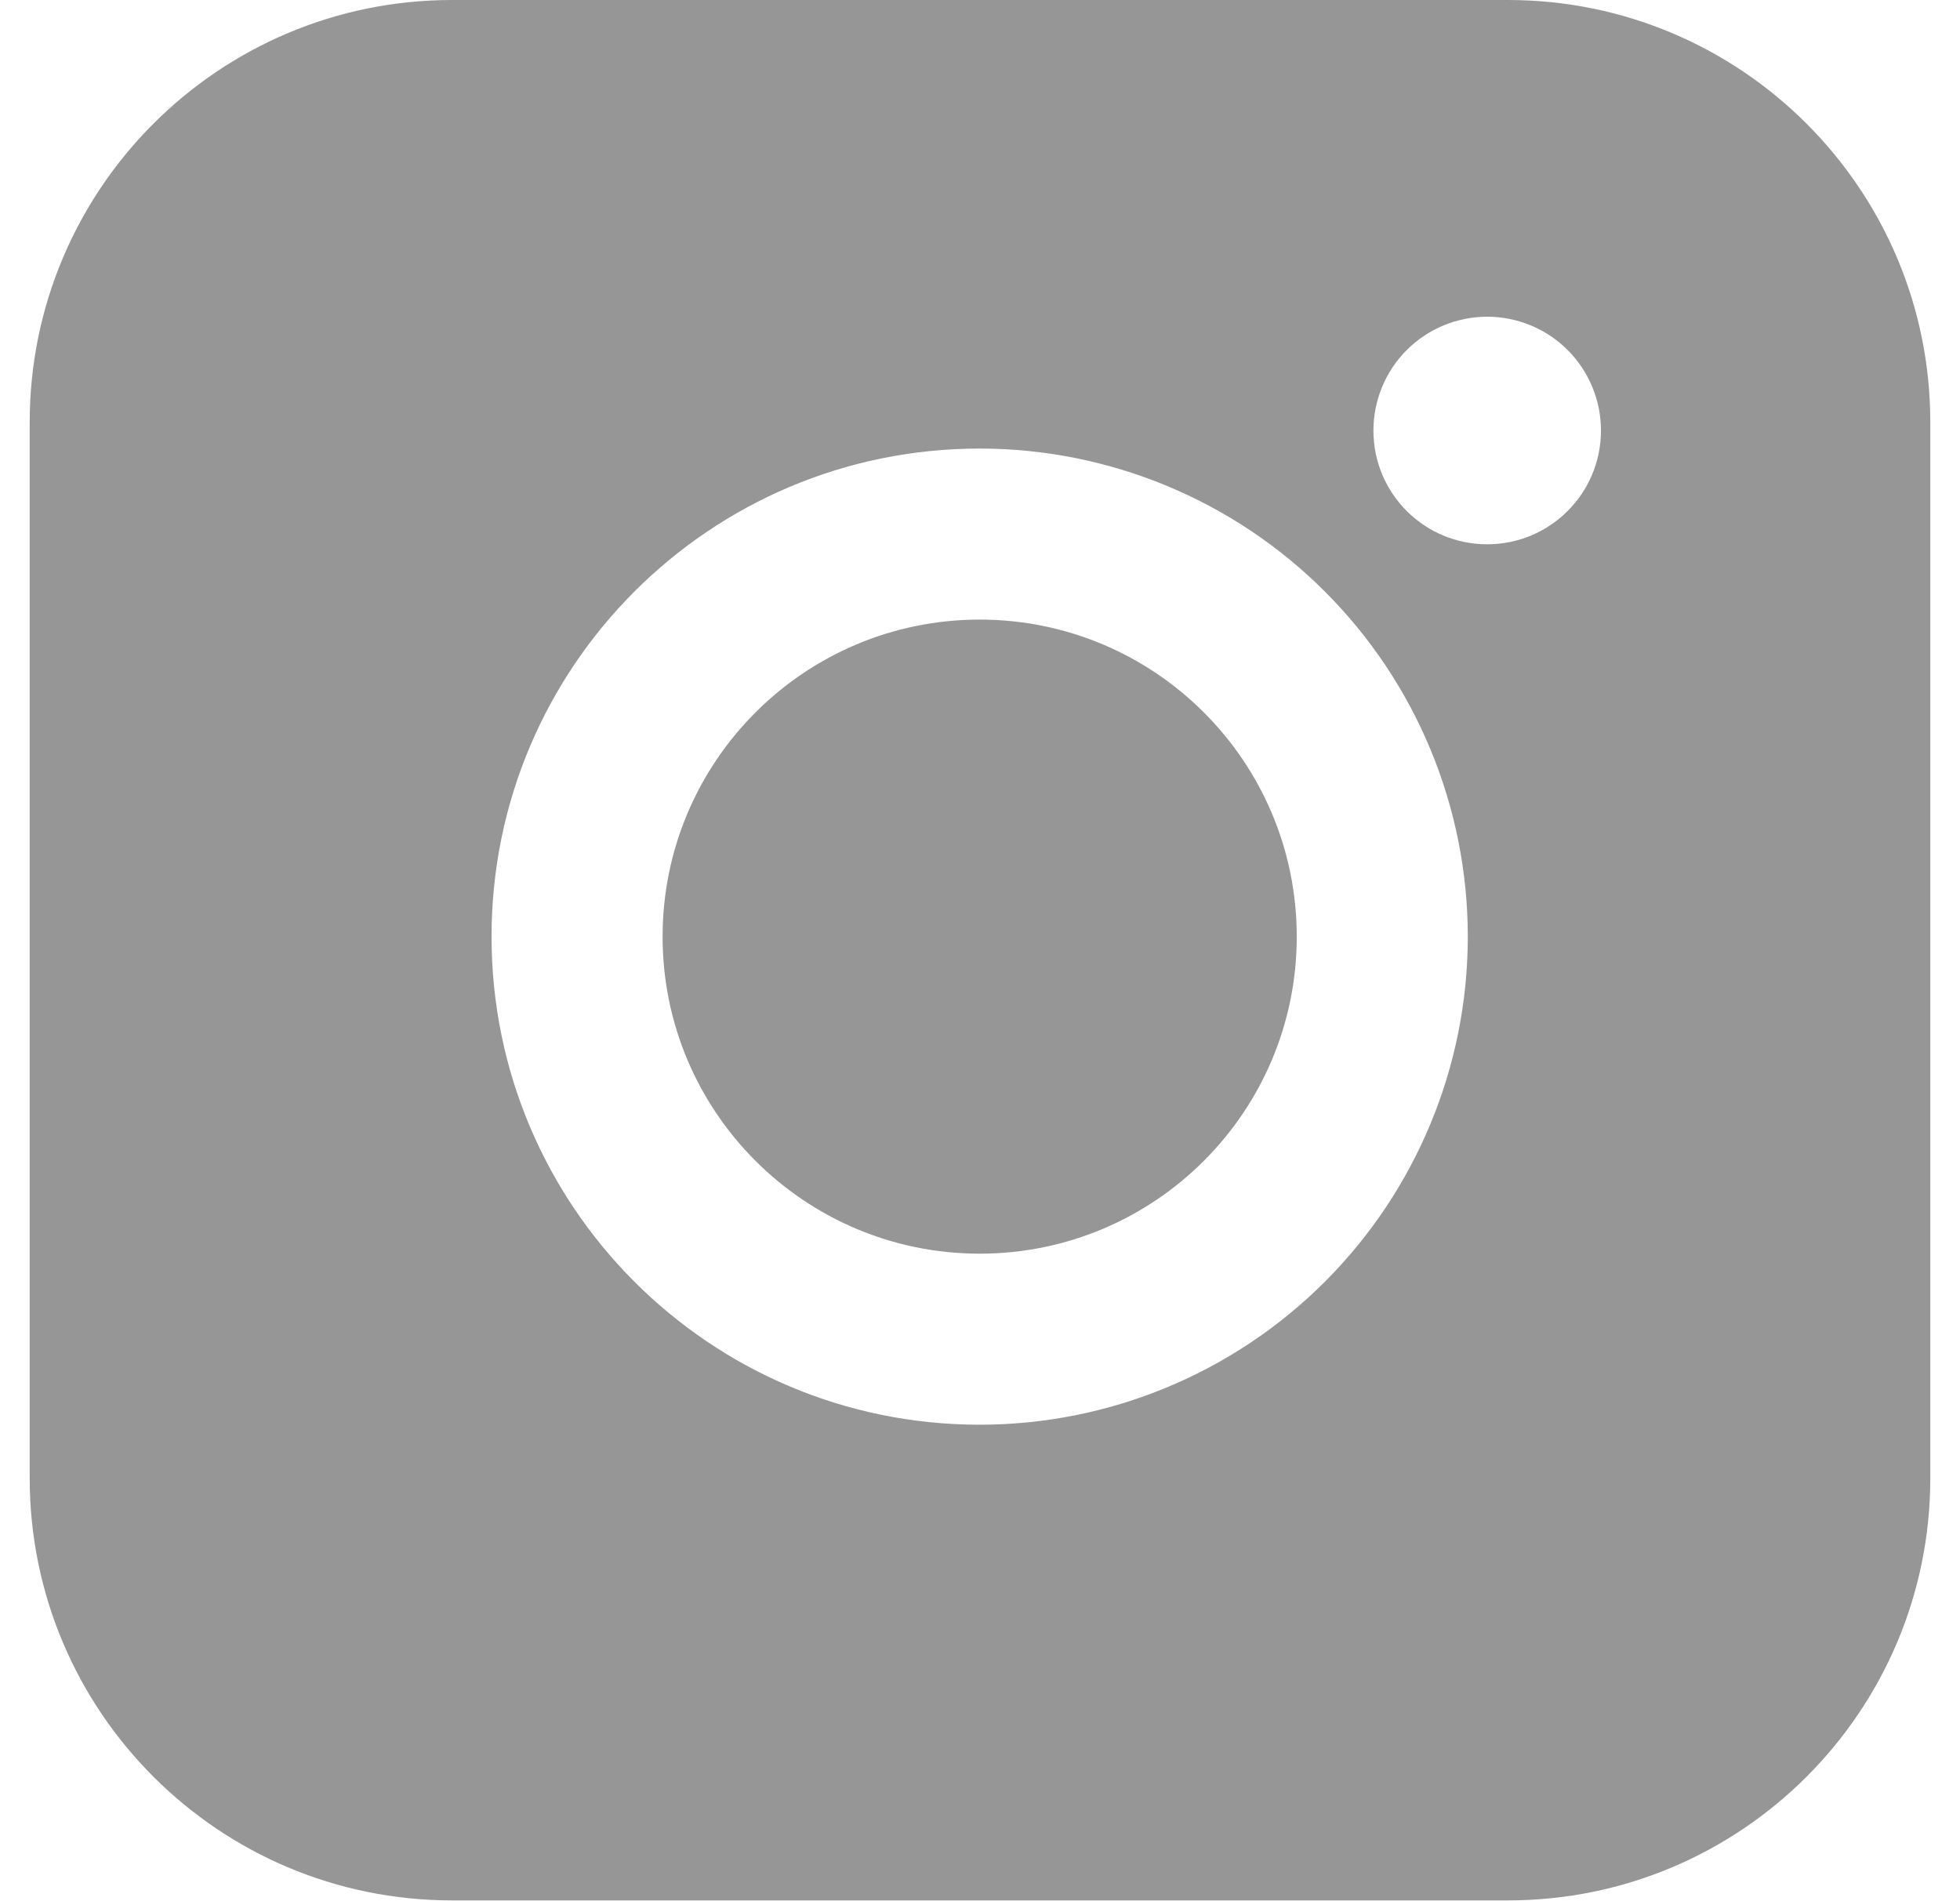
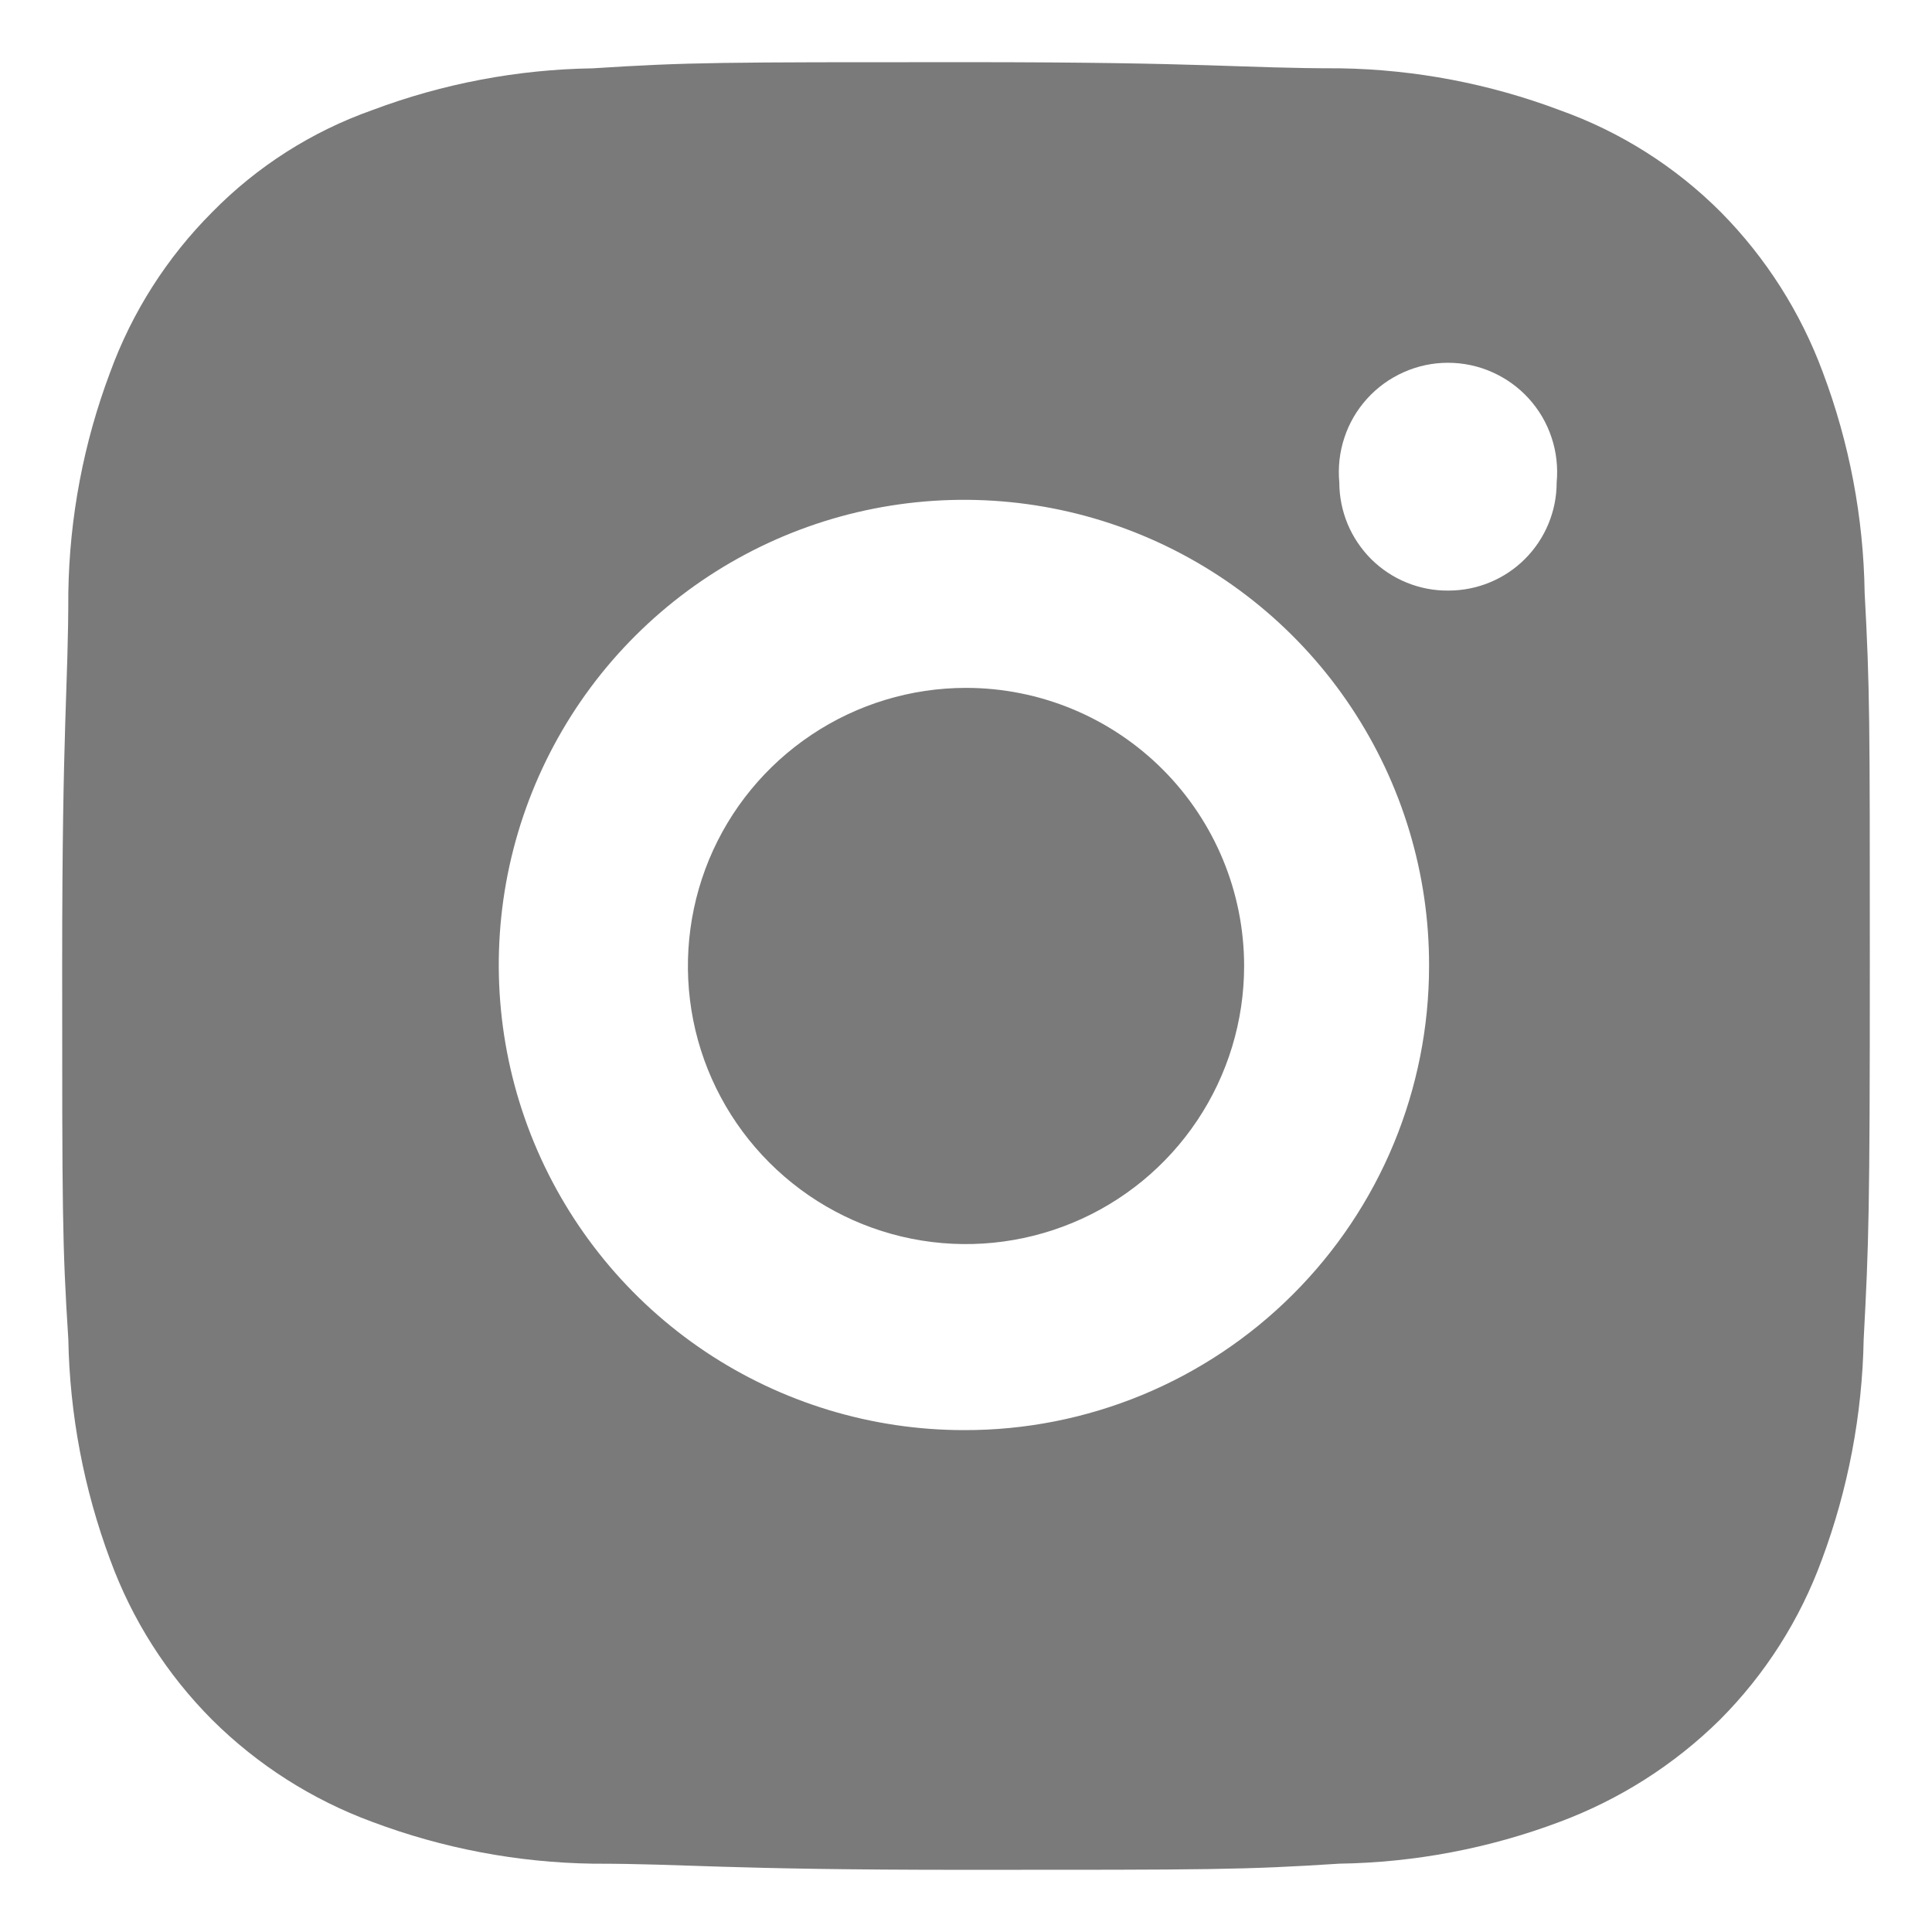
- <svg xmlns="http://www.w3.org/2000/svg" width="33" height="32" viewBox="0 0 33 32" fill="none">
-   <path fill-rule="evenodd" clip-rule="evenodd" d="M7.611 0C3.684 0 0.5 3.184 0.5 7.111V24.889C0.5 28.816 3.684 32 7.611 32H25.389C29.316 32 32.5 28.816 32.5 24.889V7.111C32.5 3.184 29.316 0 25.389 0H7.611ZM16.495 23.99C11.954 23.99 8.276 20.312 8.276 15.771C8.276 11.231 11.954 7.553 16.495 7.553C18.674 7.553 20.765 8.419 22.306 9.96C23.847 11.501 24.713 13.592 24.713 15.771C24.713 17.951 23.847 20.042 22.306 21.583C20.765 23.124 18.674 23.99 16.495 23.99ZM25.04 9.165C23.979 9.165 23.124 8.308 23.124 7.249C23.124 6.997 23.174 6.748 23.27 6.516C23.366 6.283 23.507 6.072 23.685 5.894C23.863 5.716 24.074 5.575 24.306 5.479C24.539 5.383 24.788 5.333 25.04 5.333C25.291 5.333 25.54 5.383 25.773 5.479C26.005 5.575 26.216 5.716 26.394 5.894C26.572 6.072 26.713 6.283 26.809 6.516C26.906 6.748 26.955 6.997 26.955 7.249C26.955 8.308 26.098 9.165 25.04 9.165ZM21.833 15.772C21.833 18.72 19.443 21.11 16.495 21.11C13.546 21.11 11.156 18.72 11.156 15.772C11.156 12.823 13.546 10.433 16.495 10.433C19.443 10.433 21.833 12.823 21.833 15.772Z" fill="#969696" />
+ <svg xmlns="http://www.w3.org/2000/svg" width="22" height="22" viewBox="0 0 22 22" fill="none">
+   <path d="M21.233 6.749C21.22 5.891 21.059 5.042 20.757 4.24C20.504 3.556 20.108 2.934 19.596 2.416C19.078 1.897 18.451 1.5 17.76 1.254C16.961 0.953 16.117 0.792 15.263 0.778C14.101 0.778 13.811 0.708 11 0.708C8.189 0.708 7.852 0.708 6.749 0.778C5.891 0.791 5.042 0.952 4.239 1.254C3.551 1.497 2.927 1.895 2.416 2.416C1.901 2.932 1.504 3.554 1.254 4.24C0.952 5.042 0.791 5.891 0.778 6.749C0.778 7.84 0.708 8.201 0.708 10.988C0.708 13.776 0.708 14.159 0.778 15.251C0.794 16.109 0.955 16.957 1.254 17.76C1.504 18.445 1.901 19.068 2.416 19.584C2.933 20.098 3.555 20.494 4.239 20.746C5.042 21.048 5.891 21.209 6.749 21.222C7.84 21.222 8.2 21.292 11 21.292C13.799 21.292 14.159 21.292 15.251 21.222C16.109 21.209 16.958 21.048 17.76 20.746C18.443 20.491 19.065 20.096 19.584 19.584C20.099 19.068 20.496 18.445 20.746 17.76C21.045 16.957 21.206 16.109 21.222 15.251C21.28 14.159 21.292 13.799 21.292 10.988C21.292 8.177 21.292 7.84 21.233 6.749ZM10.977 16.285C9.929 16.285 8.904 15.974 8.033 15.392C7.161 14.809 6.483 13.981 6.082 13.013C5.681 12.044 5.577 10.979 5.782 9.951C5.988 8.923 6.493 7.979 7.235 7.239C7.977 6.499 8.922 5.995 9.95 5.792C10.979 5.589 12.044 5.695 13.012 6.098C13.979 6.501 14.806 7.181 15.386 8.054C15.967 8.927 16.276 9.952 16.273 11C16.273 11.695 16.136 12.383 15.87 13.025C15.604 13.667 15.213 14.25 14.721 14.741C14.229 15.232 13.645 15.621 13.003 15.886C12.36 16.151 11.672 16.287 10.977 16.285ZM16.494 6.725C16.332 6.727 16.17 6.696 16.02 6.635C15.869 6.574 15.732 6.483 15.616 6.369C15.501 6.254 15.409 6.118 15.346 5.968C15.284 5.818 15.251 5.657 15.251 5.494C15.235 5.322 15.254 5.147 15.309 4.983C15.363 4.818 15.452 4.667 15.568 4.539C15.685 4.41 15.827 4.308 15.985 4.238C16.144 4.167 16.315 4.131 16.488 4.131C16.662 4.131 16.833 4.167 16.992 4.238C17.15 4.308 17.292 4.41 17.409 4.539C17.525 4.667 17.614 4.818 17.668 4.983C17.723 5.147 17.742 5.322 17.726 5.494C17.726 5.821 17.596 6.134 17.365 6.365C17.134 6.596 16.821 6.725 16.494 6.725Z" fill="#7A7A7A" />
+   <path d="M14.167 11C14.167 11.626 13.981 12.239 13.633 12.759C13.285 13.28 12.79 13.686 12.212 13.925C11.633 14.165 10.996 14.228 10.382 14.106C9.768 13.984 9.204 13.682 8.761 13.239C8.318 12.796 8.016 12.232 7.894 11.618C7.772 11.003 7.835 10.367 8.074 9.788C8.314 9.209 8.72 8.715 9.241 8.367C9.761 8.019 10.374 7.833 11 7.833C11.84 7.833 12.645 8.167 13.239 8.761C13.833 9.355 14.167 10.16 14.167 11Z" fill="#7A7A7A" />
</svg>
